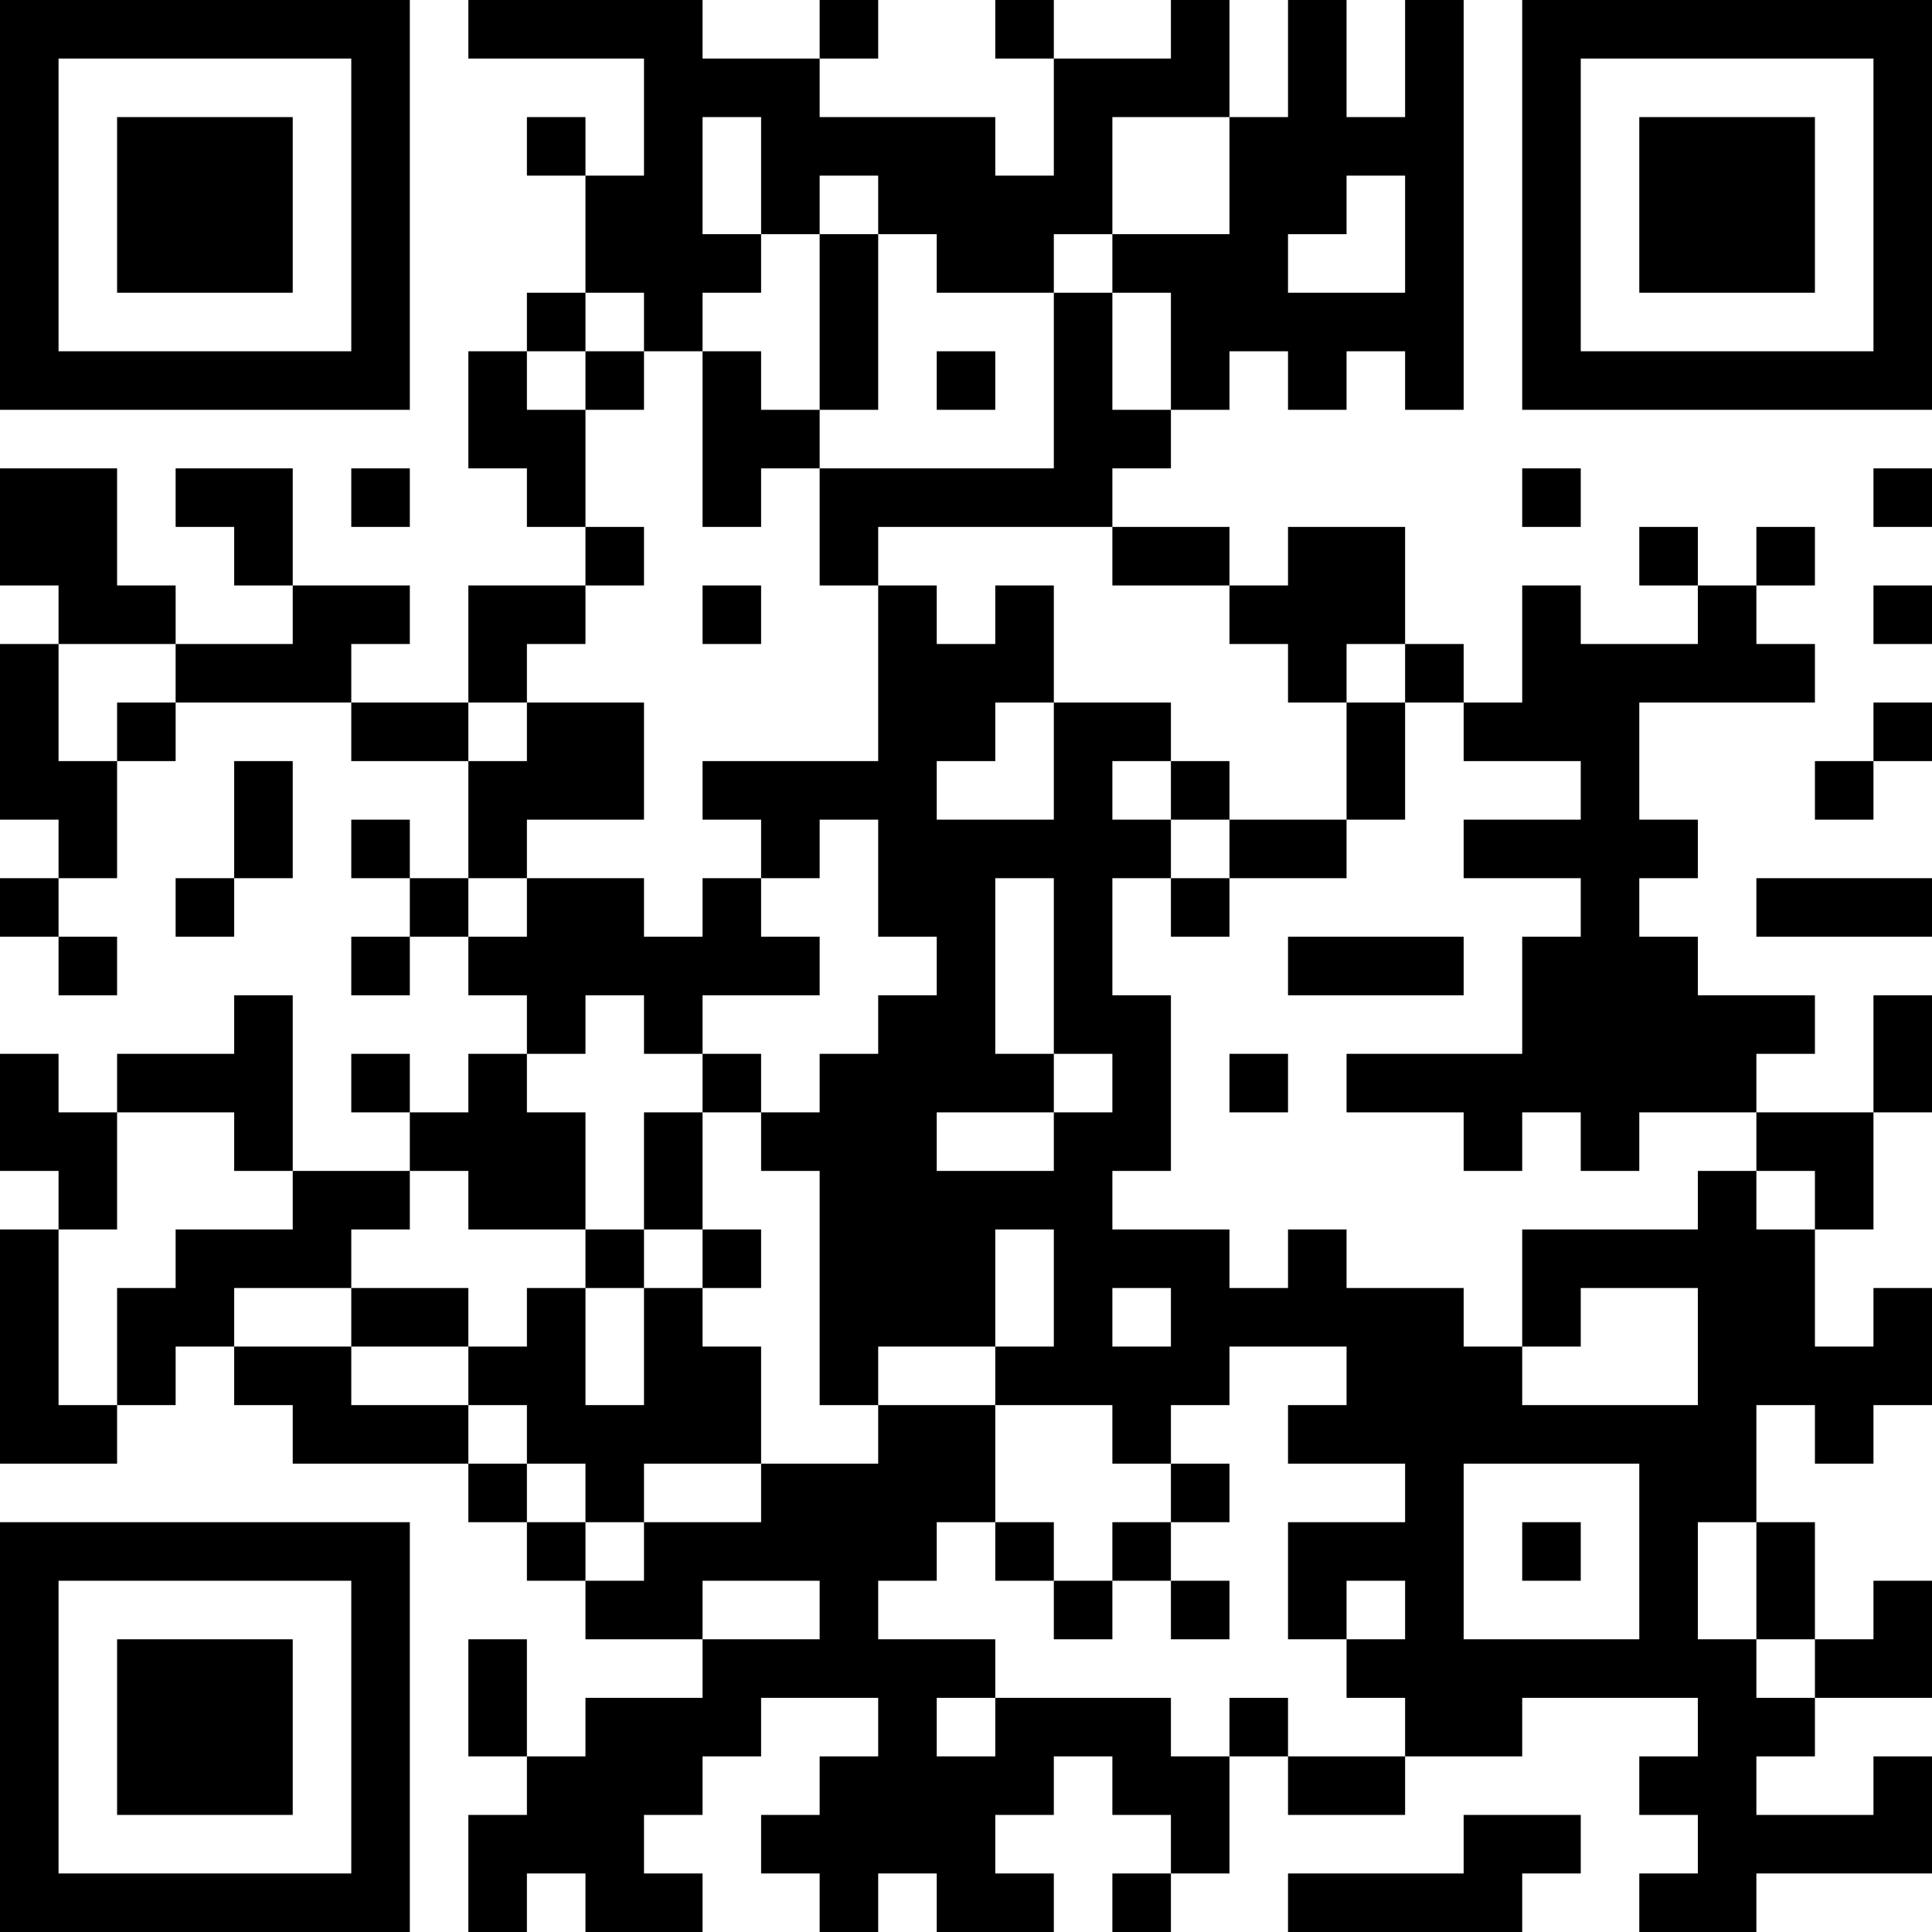
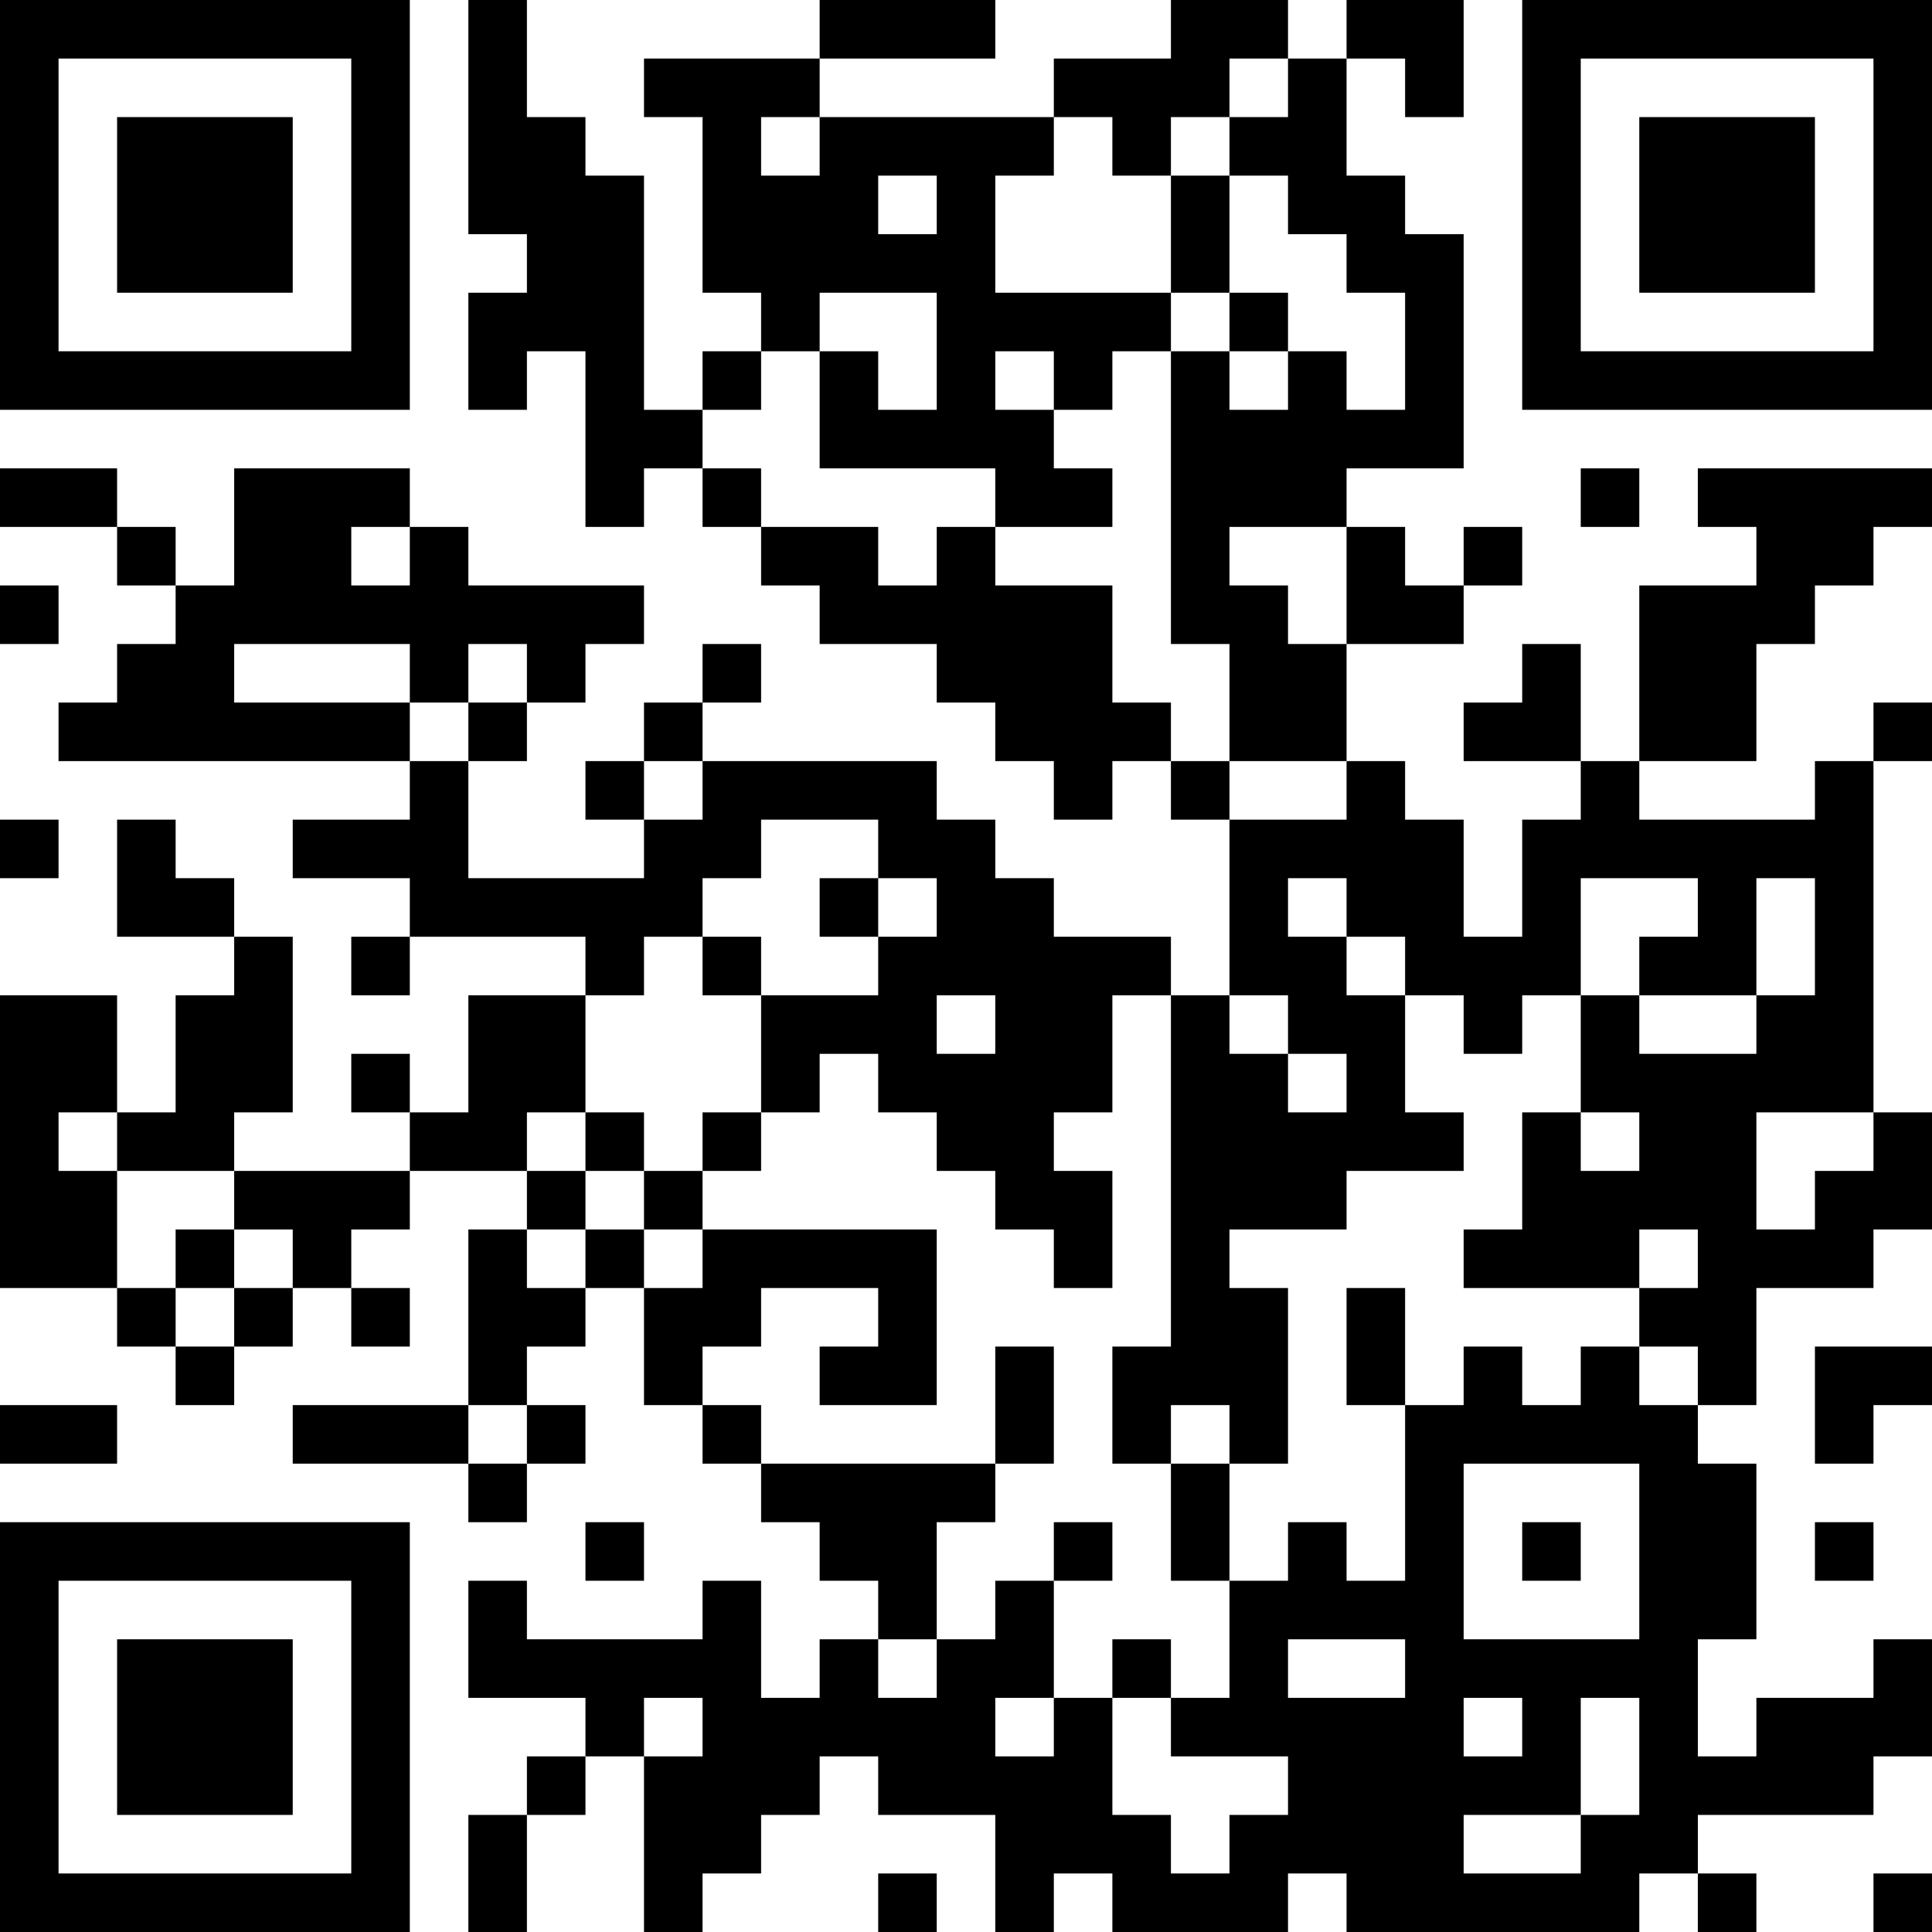
<svg xmlns="http://www.w3.org/2000/svg" version="1.1" width="300" height="300" viewBox="0 0 300 300">
  <rect x="0" y="0" width="300" height="300" fill="#ffffff" />
  <g transform="scale(9.091)">
    <g transform="translate(0,0)">
-       <path fill-rule="evenodd" d="M8 0L8 1L11 1L11 3L10 3L10 2L9 2L9 3L10 3L10 5L9 5L9 6L8 6L8 8L9 8L9 9L10 9L10 10L8 10L8 12L6 12L6 11L7 11L7 10L5 10L5 8L3 8L3 9L4 9L4 10L5 10L5 11L3 11L3 10L2 10L2 8L0 8L0 10L1 10L1 11L0 11L0 14L1 14L1 15L0 15L0 16L1 16L1 17L2 17L2 16L1 16L1 15L2 15L2 13L3 13L3 12L6 12L6 13L8 13L8 15L7 15L7 14L6 14L6 15L7 15L7 16L6 16L6 17L7 17L7 16L8 16L8 17L9 17L9 18L8 18L8 19L7 19L7 18L6 18L6 19L7 19L7 20L5 20L5 17L4 17L4 18L2 18L2 19L1 19L1 18L0 18L0 20L1 20L1 21L0 21L0 25L2 25L2 24L3 24L3 23L4 23L4 24L5 24L5 25L8 25L8 26L9 26L9 27L10 27L10 28L12 28L12 29L10 29L10 30L9 30L9 28L8 28L8 30L9 30L9 31L8 31L8 33L9 33L9 32L10 32L10 33L12 33L12 32L11 32L11 31L12 31L12 30L13 30L13 29L15 29L15 30L14 30L14 31L13 31L13 32L14 32L14 33L15 33L15 32L16 32L16 33L18 33L18 32L17 32L17 31L18 31L18 30L19 30L19 31L20 31L20 32L19 32L19 33L20 33L20 32L21 32L21 30L22 30L22 31L24 31L24 30L26 30L26 29L29 29L29 30L28 30L28 31L29 31L29 32L28 32L28 33L30 33L30 32L33 32L33 30L32 30L32 31L30 31L30 30L31 30L31 29L33 29L33 27L32 27L32 28L31 28L31 26L30 26L30 24L31 24L31 25L32 25L32 24L33 24L33 22L32 22L32 23L31 23L31 21L32 21L32 19L33 19L33 17L32 17L32 19L30 19L30 18L31 18L31 17L29 17L29 16L28 16L28 15L29 15L29 14L28 14L28 12L31 12L31 11L30 11L30 10L31 10L31 9L30 9L30 10L29 10L29 9L28 9L28 10L29 10L29 11L27 11L27 10L26 10L26 12L25 12L25 11L24 11L24 9L22 9L22 10L21 10L21 9L19 9L19 8L20 8L20 7L21 7L21 6L22 6L22 7L23 7L23 6L24 6L24 7L25 7L25 0L24 0L24 2L23 2L23 0L22 0L22 2L21 2L21 0L20 0L20 1L18 1L18 0L17 0L17 1L18 1L18 3L17 3L17 2L14 2L14 1L15 1L15 0L14 0L14 1L12 1L12 0ZM12 2L12 4L13 4L13 5L12 5L12 6L11 6L11 5L10 5L10 6L9 6L9 7L10 7L10 9L11 9L11 10L10 10L10 11L9 11L9 12L8 12L8 13L9 13L9 12L11 12L11 14L9 14L9 15L8 15L8 16L9 16L9 15L11 15L11 16L12 16L12 15L13 15L13 16L14 16L14 17L12 17L12 18L11 18L11 17L10 17L10 18L9 18L9 19L10 19L10 21L8 21L8 20L7 20L7 21L6 21L6 22L4 22L4 23L6 23L6 24L8 24L8 25L9 25L9 26L10 26L10 27L11 27L11 26L13 26L13 25L15 25L15 24L17 24L17 26L16 26L16 27L15 27L15 28L17 28L17 29L16 29L16 30L17 30L17 29L20 29L20 30L21 30L21 29L22 29L22 30L24 30L24 29L23 29L23 28L24 28L24 27L23 27L23 28L22 28L22 26L24 26L24 25L22 25L22 24L23 24L23 23L21 23L21 24L20 24L20 25L19 25L19 24L17 24L17 23L18 23L18 21L17 21L17 23L15 23L15 24L14 24L14 20L13 20L13 19L14 19L14 18L15 18L15 17L16 17L16 16L15 16L15 14L14 14L14 15L13 15L13 14L12 14L12 13L15 13L15 10L16 10L16 11L17 11L17 10L18 10L18 12L17 12L17 13L16 13L16 14L18 14L18 12L20 12L20 13L19 13L19 14L20 14L20 15L19 15L19 17L20 17L20 20L19 20L19 21L21 21L21 22L22 22L22 21L23 21L23 22L25 22L25 23L26 23L26 24L29 24L29 22L27 22L27 23L26 23L26 21L29 21L29 20L30 20L30 21L31 21L31 20L30 20L30 19L28 19L28 20L27 20L27 19L26 19L26 20L25 20L25 19L23 19L23 18L26 18L26 16L27 16L27 15L25 15L25 14L27 14L27 13L25 13L25 12L24 12L24 11L23 11L23 12L22 12L22 11L21 11L21 10L19 10L19 9L15 9L15 10L14 10L14 8L18 8L18 5L19 5L19 7L20 7L20 5L19 5L19 4L21 4L21 2L19 2L19 4L18 4L18 5L16 5L16 4L15 4L15 3L14 3L14 4L13 4L13 2ZM23 3L23 4L22 4L22 5L24 5L24 3ZM14 4L14 7L13 7L13 6L12 6L12 9L13 9L13 8L14 8L14 7L15 7L15 4ZM10 6L10 7L11 7L11 6ZM16 6L16 7L17 7L17 6ZM6 8L6 9L7 9L7 8ZM26 8L26 9L27 9L27 8ZM32 8L32 9L33 9L33 8ZM12 10L12 11L13 11L13 10ZM32 10L32 11L33 11L33 10ZM1 11L1 13L2 13L2 12L3 12L3 11ZM23 12L23 14L21 14L21 13L20 13L20 14L21 14L21 15L20 15L20 16L21 16L21 15L23 15L23 14L24 14L24 12ZM32 12L32 13L31 13L31 14L32 14L32 13L33 13L33 12ZM4 13L4 15L3 15L3 16L4 16L4 15L5 15L5 13ZM17 15L17 18L18 18L18 19L16 19L16 20L18 20L18 19L19 19L19 18L18 18L18 15ZM30 15L30 16L33 16L33 15ZM22 16L22 17L25 17L25 16ZM12 18L12 19L11 19L11 21L10 21L10 22L9 22L9 23L8 23L8 22L6 22L6 23L8 23L8 24L9 24L9 25L10 25L10 26L11 26L11 25L13 25L13 23L12 23L12 22L13 22L13 21L12 21L12 19L13 19L13 18ZM21 18L21 19L22 19L22 18ZM2 19L2 21L1 21L1 24L2 24L2 22L3 22L3 21L5 21L5 20L4 20L4 19ZM11 21L11 22L10 22L10 24L11 24L11 22L12 22L12 21ZM19 22L19 23L20 23L20 22ZM20 25L20 26L19 26L19 27L18 27L18 26L17 26L17 27L18 27L18 28L19 28L19 27L20 27L20 28L21 28L21 27L20 27L20 26L21 26L21 25ZM25 25L25 28L28 28L28 25ZM26 26L26 27L27 27L27 26ZM29 26L29 28L30 28L30 29L31 29L31 28L30 28L30 26ZM12 27L12 28L14 28L14 27ZM25 31L25 32L22 32L22 33L26 33L26 32L27 32L27 31ZM0 0L0 7L7 7L7 0ZM1 1L1 6L6 6L6 1ZM2 2L2 5L5 5L5 2ZM26 0L26 7L33 7L33 0ZM27 1L27 6L32 6L32 1ZM28 2L28 5L31 5L31 2ZM0 26L0 33L7 33L7 26ZM1 27L1 32L6 32L6 27ZM2 28L2 31L5 31L5 28Z" fill="#000000" />
+       <path fill-rule="evenodd" d="M8 0L8 4L9 4L9 5L8 5L8 7L9 7L9 6L10 6L10 9L11 9L11 8L12 8L12 9L13 9L13 10L14 10L14 11L16 11L16 12L17 12L17 13L18 13L18 14L19 14L19 13L20 13L20 14L21 14L21 17L20 17L20 16L18 16L18 15L17 15L17 14L16 14L16 13L12 13L12 12L13 12L13 11L12 11L12 12L11 12L11 13L10 13L10 14L11 14L11 15L8 15L8 13L9 13L9 12L10 12L10 11L11 11L11 10L8 10L8 9L7 9L7 8L4 8L4 10L3 10L3 9L2 9L2 8L0 8L0 9L2 9L2 10L3 10L3 11L2 11L2 12L1 12L1 13L7 13L7 14L5 14L5 15L7 15L7 16L6 16L6 17L7 17L7 16L10 16L10 17L8 17L8 19L7 19L7 18L6 18L6 19L7 19L7 20L4 20L4 19L5 19L5 16L4 16L4 15L3 15L3 14L2 14L2 16L4 16L4 17L3 17L3 19L2 19L2 17L0 17L0 22L2 22L2 23L3 23L3 24L4 24L4 23L5 23L5 22L6 22L6 23L7 23L7 22L6 22L6 21L7 21L7 20L9 20L9 21L8 21L8 24L5 24L5 25L8 25L8 26L9 26L9 25L10 25L10 24L9 24L9 23L10 23L10 22L11 22L11 24L12 24L12 25L13 25L13 26L14 26L14 27L15 27L15 28L14 28L14 29L13 29L13 27L12 27L12 28L9 28L9 27L8 27L8 29L10 29L10 30L9 30L9 31L8 31L8 33L9 33L9 31L10 31L10 30L11 30L11 33L12 33L12 32L13 32L13 31L14 31L14 30L15 30L15 31L17 31L17 33L18 33L18 32L19 32L19 33L22 33L22 32L23 32L23 33L28 33L28 32L29 32L29 33L30 33L30 32L29 32L29 31L32 31L32 30L33 30L33 28L32 28L32 29L30 29L30 30L29 30L29 28L30 28L30 25L29 25L29 24L30 24L30 22L32 22L32 21L33 21L33 19L32 19L32 13L33 13L33 12L32 12L32 13L31 13L31 14L28 14L28 13L30 13L30 11L31 11L31 10L32 10L32 9L33 9L33 8L29 8L29 9L30 9L30 10L28 10L28 13L27 13L27 11L26 11L26 12L25 12L25 13L27 13L27 14L26 14L26 16L25 16L25 14L24 14L24 13L23 13L23 11L25 11L25 10L26 10L26 9L25 9L25 10L24 10L24 9L23 9L23 8L25 8L25 4L24 4L24 3L23 3L23 1L24 1L24 2L25 2L25 0L23 0L23 1L22 1L22 0L20 0L20 1L18 1L18 2L14 2L14 1L17 1L17 0L14 0L14 1L11 1L11 2L12 2L12 5L13 5L13 6L12 6L12 7L11 7L11 3L10 3L10 2L9 2L9 0ZM21 1L21 2L20 2L20 3L19 3L19 2L18 2L18 3L17 3L17 5L20 5L20 6L19 6L19 7L18 7L18 6L17 6L17 7L18 7L18 8L19 8L19 9L17 9L17 8L14 8L14 6L15 6L15 7L16 7L16 5L14 5L14 6L13 6L13 7L12 7L12 8L13 8L13 9L15 9L15 10L16 10L16 9L17 9L17 10L19 10L19 12L20 12L20 13L21 13L21 14L23 14L23 13L21 13L21 11L20 11L20 6L21 6L21 7L22 7L22 6L23 6L23 7L24 7L24 5L23 5L23 4L22 4L22 3L21 3L21 2L22 2L22 1ZM13 2L13 3L14 3L14 2ZM15 3L15 4L16 4L16 3ZM20 3L20 5L21 5L21 6L22 6L22 5L21 5L21 3ZM27 8L27 9L28 9L28 8ZM6 9L6 10L7 10L7 9ZM21 9L21 10L22 10L22 11L23 11L23 9ZM0 10L0 11L1 11L1 10ZM4 11L4 12L7 12L7 13L8 13L8 12L9 12L9 11L8 11L8 12L7 12L7 11ZM11 13L11 14L12 14L12 13ZM0 14L0 15L1 15L1 14ZM13 14L13 15L12 15L12 16L11 16L11 17L10 17L10 19L9 19L9 20L10 20L10 21L9 21L9 22L10 22L10 21L11 21L11 22L12 22L12 21L16 21L16 24L14 24L14 23L15 23L15 22L13 22L13 23L12 23L12 24L13 24L13 25L17 25L17 26L16 26L16 28L15 28L15 29L16 29L16 28L17 28L17 27L18 27L18 29L17 29L17 30L18 30L18 29L19 29L19 31L20 31L20 32L21 32L21 31L22 31L22 30L20 30L20 29L21 29L21 27L22 27L22 26L23 26L23 27L24 27L24 24L25 24L25 23L26 23L26 24L27 24L27 23L28 23L28 24L29 24L29 23L28 23L28 22L29 22L29 21L28 21L28 22L25 22L25 21L26 21L26 19L27 19L27 20L28 20L28 19L27 19L27 17L28 17L28 18L30 18L30 17L31 17L31 15L30 15L30 17L28 17L28 16L29 16L29 15L27 15L27 17L26 17L26 18L25 18L25 17L24 17L24 16L23 16L23 15L22 15L22 16L23 16L23 17L24 17L24 19L25 19L25 20L23 20L23 21L21 21L21 22L22 22L22 25L21 25L21 24L20 24L20 25L19 25L19 23L20 23L20 17L19 17L19 19L18 19L18 20L19 20L19 22L18 22L18 21L17 21L17 20L16 20L16 19L15 19L15 18L14 18L14 19L13 19L13 17L15 17L15 16L16 16L16 15L15 15L15 14ZM14 15L14 16L15 16L15 15ZM12 16L12 17L13 17L13 16ZM16 17L16 18L17 18L17 17ZM21 17L21 18L22 18L22 19L23 19L23 18L22 18L22 17ZM1 19L1 20L2 20L2 22L3 22L3 23L4 23L4 22L5 22L5 21L4 21L4 20L2 20L2 19ZM10 19L10 20L11 20L11 21L12 21L12 20L13 20L13 19L12 19L12 20L11 20L11 19ZM30 19L30 21L31 21L31 20L32 20L32 19ZM3 21L3 22L4 22L4 21ZM23 22L23 24L24 24L24 22ZM17 23L17 25L18 25L18 23ZM31 23L31 25L32 25L32 24L33 24L33 23ZM0 24L0 25L2 25L2 24ZM8 24L8 25L9 25L9 24ZM20 25L20 27L21 27L21 25ZM25 25L25 28L28 28L28 25ZM10 26L10 27L11 27L11 26ZM18 26L18 27L19 27L19 26ZM26 26L26 27L27 27L27 26ZM31 26L31 27L32 27L32 26ZM19 28L19 29L20 29L20 28ZM22 28L22 29L24 29L24 28ZM11 29L11 30L12 30L12 29ZM25 29L25 30L26 30L26 29ZM27 29L27 31L25 31L25 32L27 32L27 31L28 31L28 29ZM15 32L15 33L16 33L16 32ZM32 32L32 33L33 33L33 32ZM0 0L0 7L7 7L7 0ZM1 1L1 6L6 6L6 1ZM2 2L2 5L5 5L5 2ZM26 0L26 7L33 7L33 0ZM27 1L27 6L32 6L32 1ZM28 2L28 5L31 5L31 2ZM0 26L0 33L7 33L7 26ZM1 27L1 32L6 32L6 27ZM2 28L2 31L5 31L5 28Z" fill="#000000" />
    </g>
  </g>
</svg>
